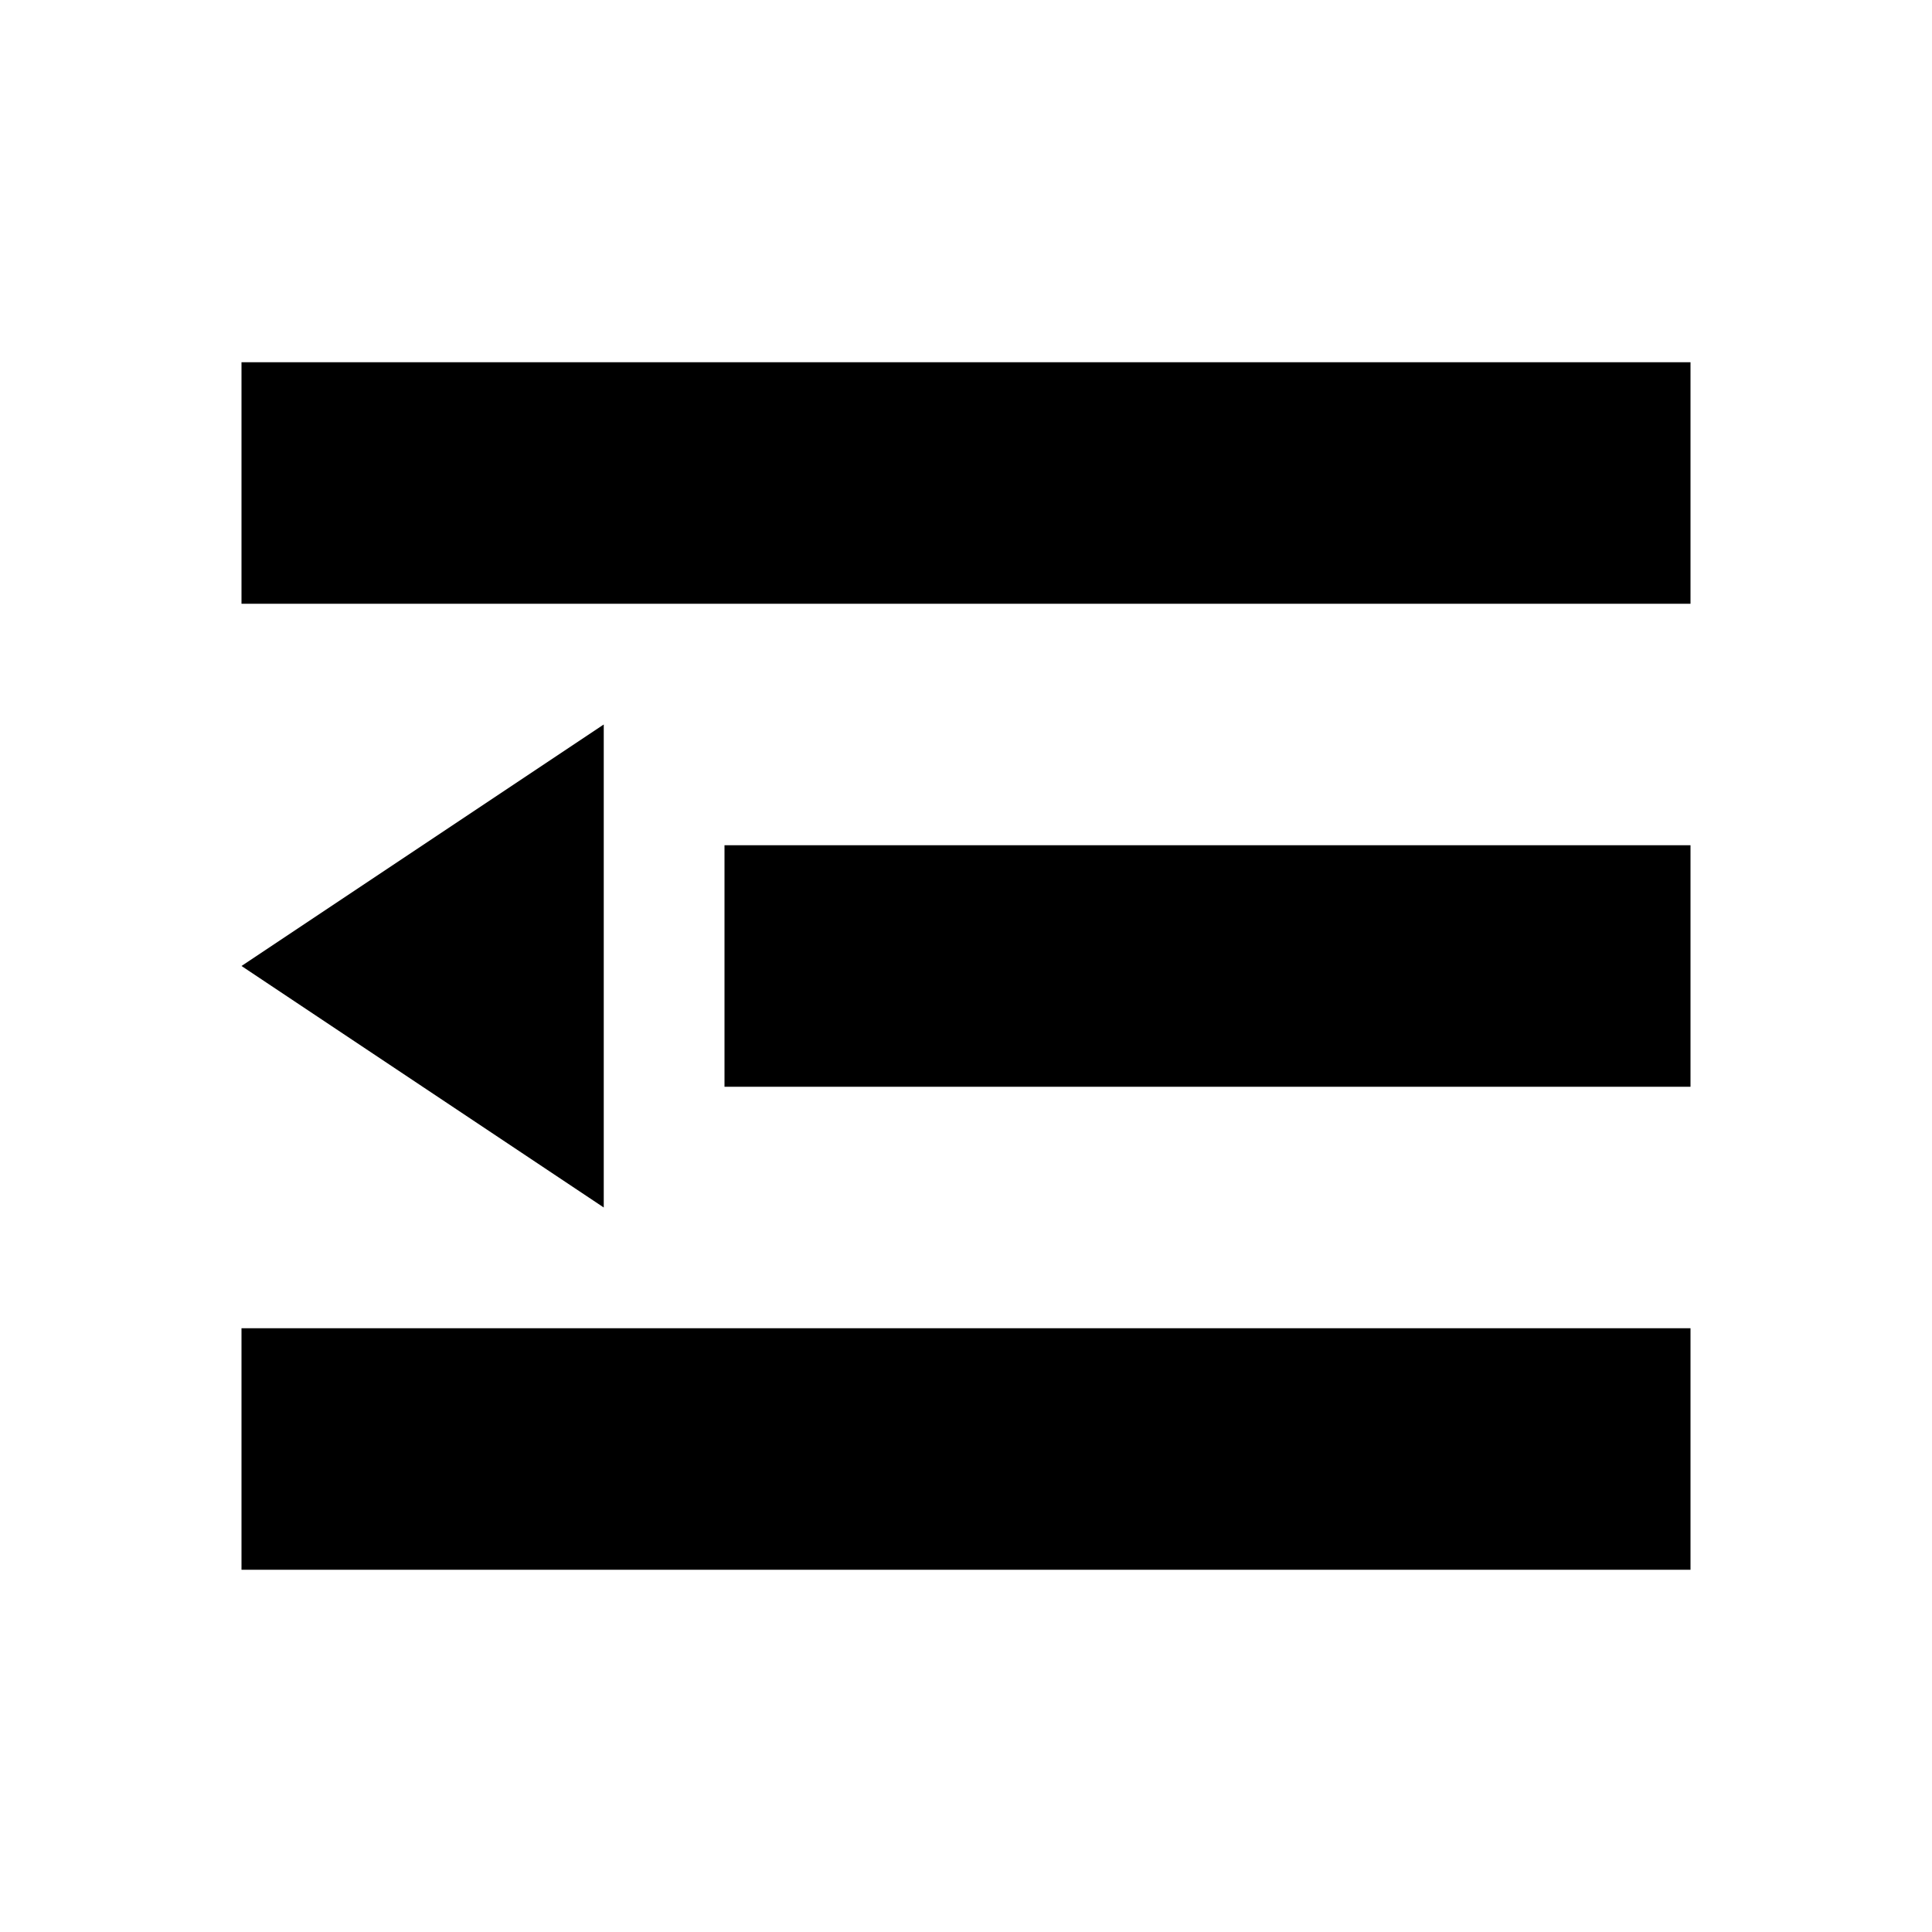
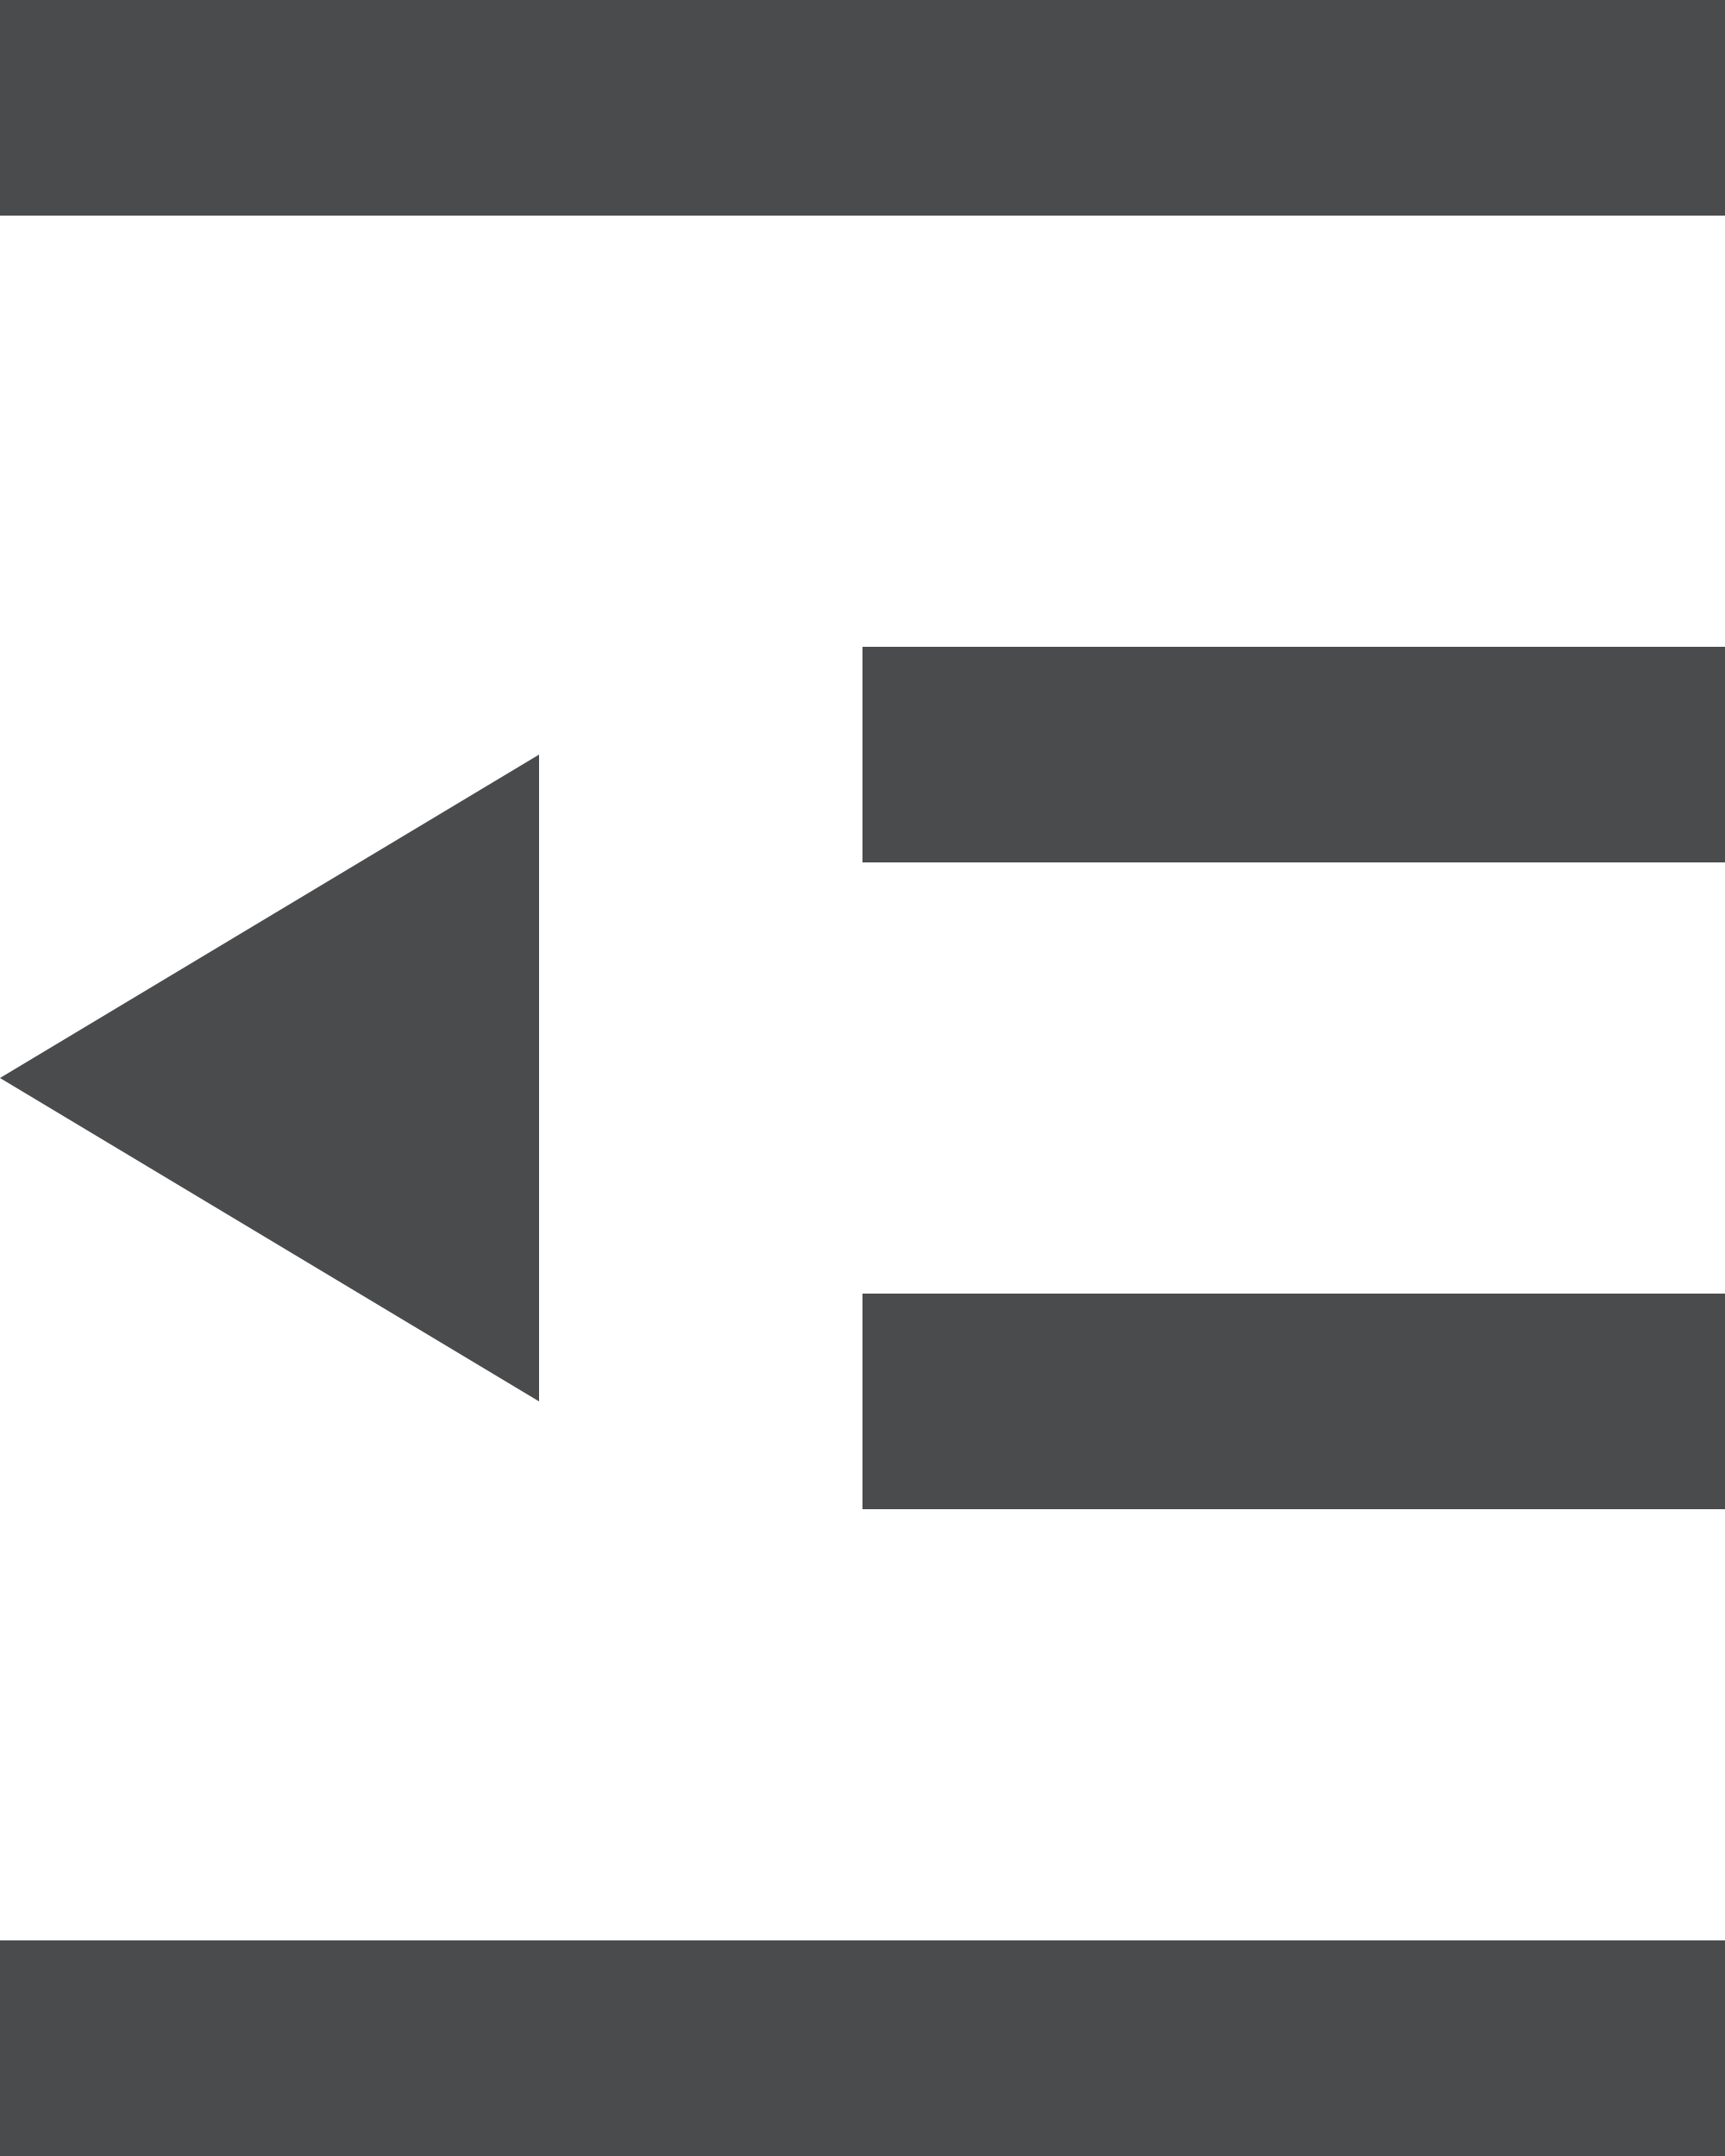
- <svg xmlns="http://www.w3.org/2000/svg" viewBox="0 0 1024 1024">
-   <path fill="currentColor" d="M896 192H128v128h768V192zm0 256H384v128h512V448zm0 256H128v128h768V704zM320 384 128 512l192 128V384z" />
+ <svg xmlns="http://www.w3.org/2000/svg" width="16" height="20" viewBox="0 0 16 20">
+   <defs>
+     <style>
+       .cls-1 {
+         fill: #494b4d;
+         fill-rule: evenodd;
+       }
+     </style>
+   </defs>
+   <path id="左侧菜单收起_icon" class="cls-1" d="M1096,40h16v2h-16V40h0Zm8-6h8v2h-8V34h0Zm0-6h8v2h-8V28h0Zm-8-6h16v2h-16V22h0Zm0,10,5-3v6Z" transform="translate(-1096 -22)" />
</svg>
